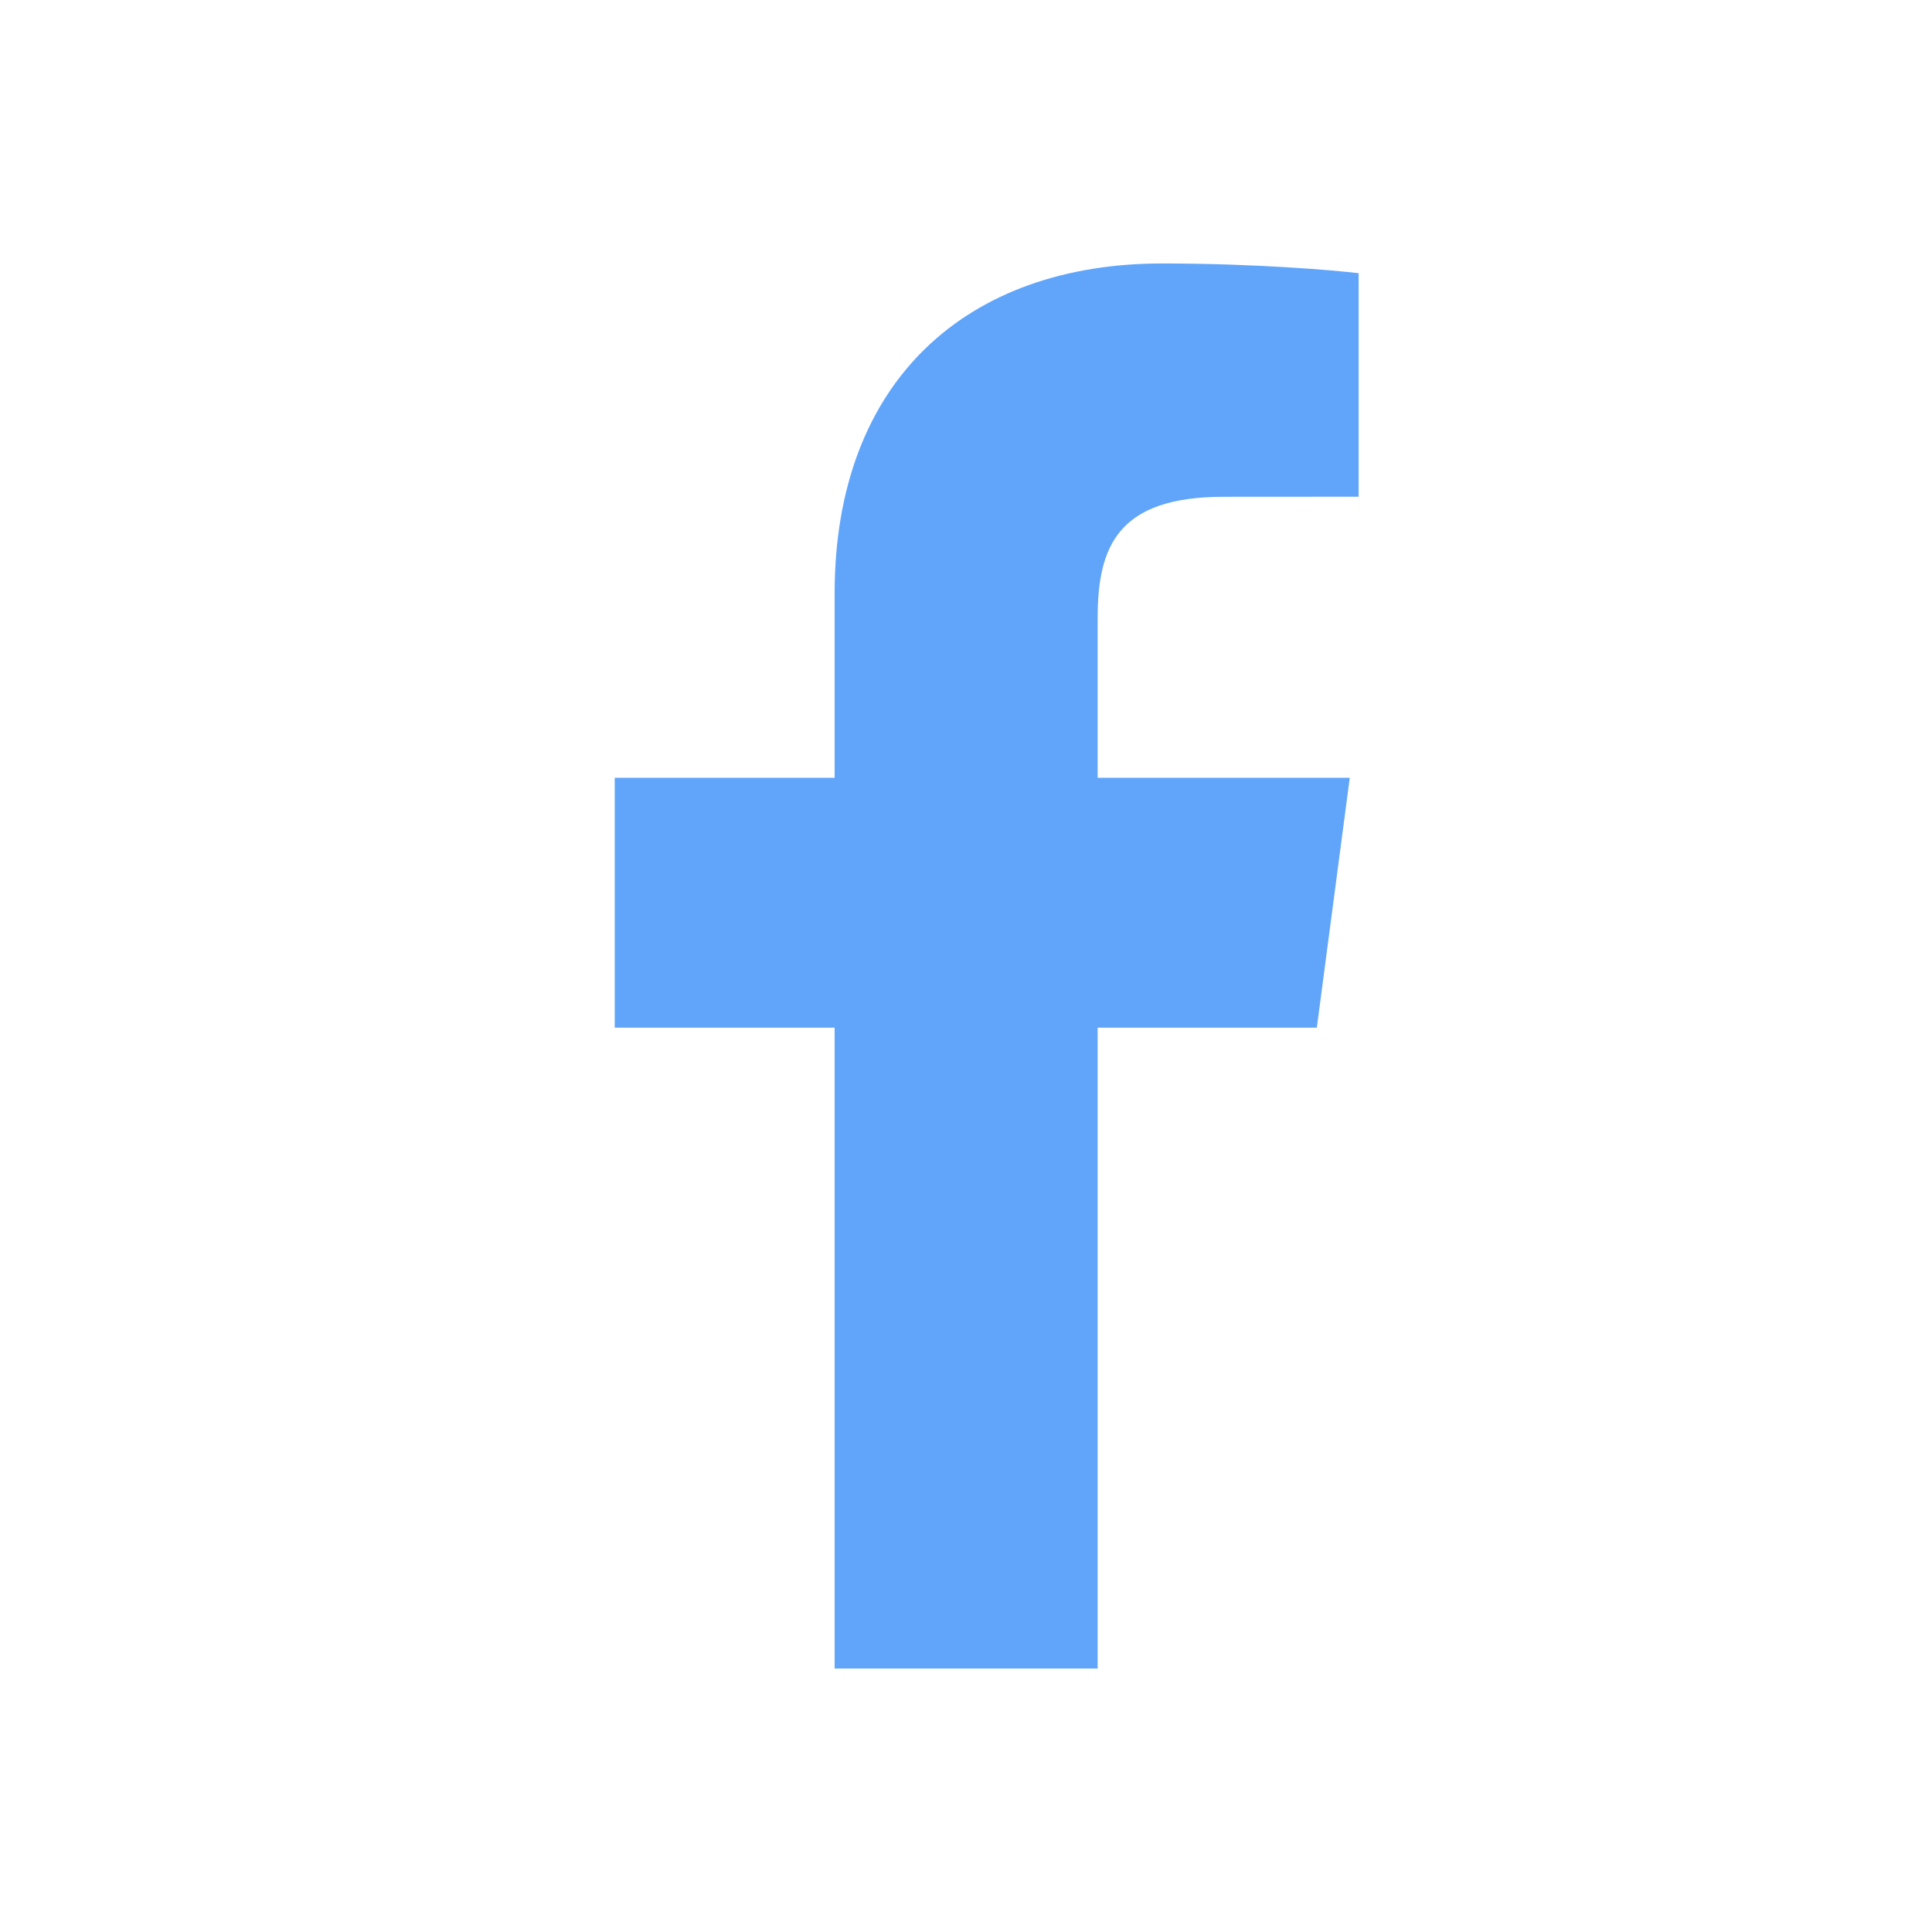
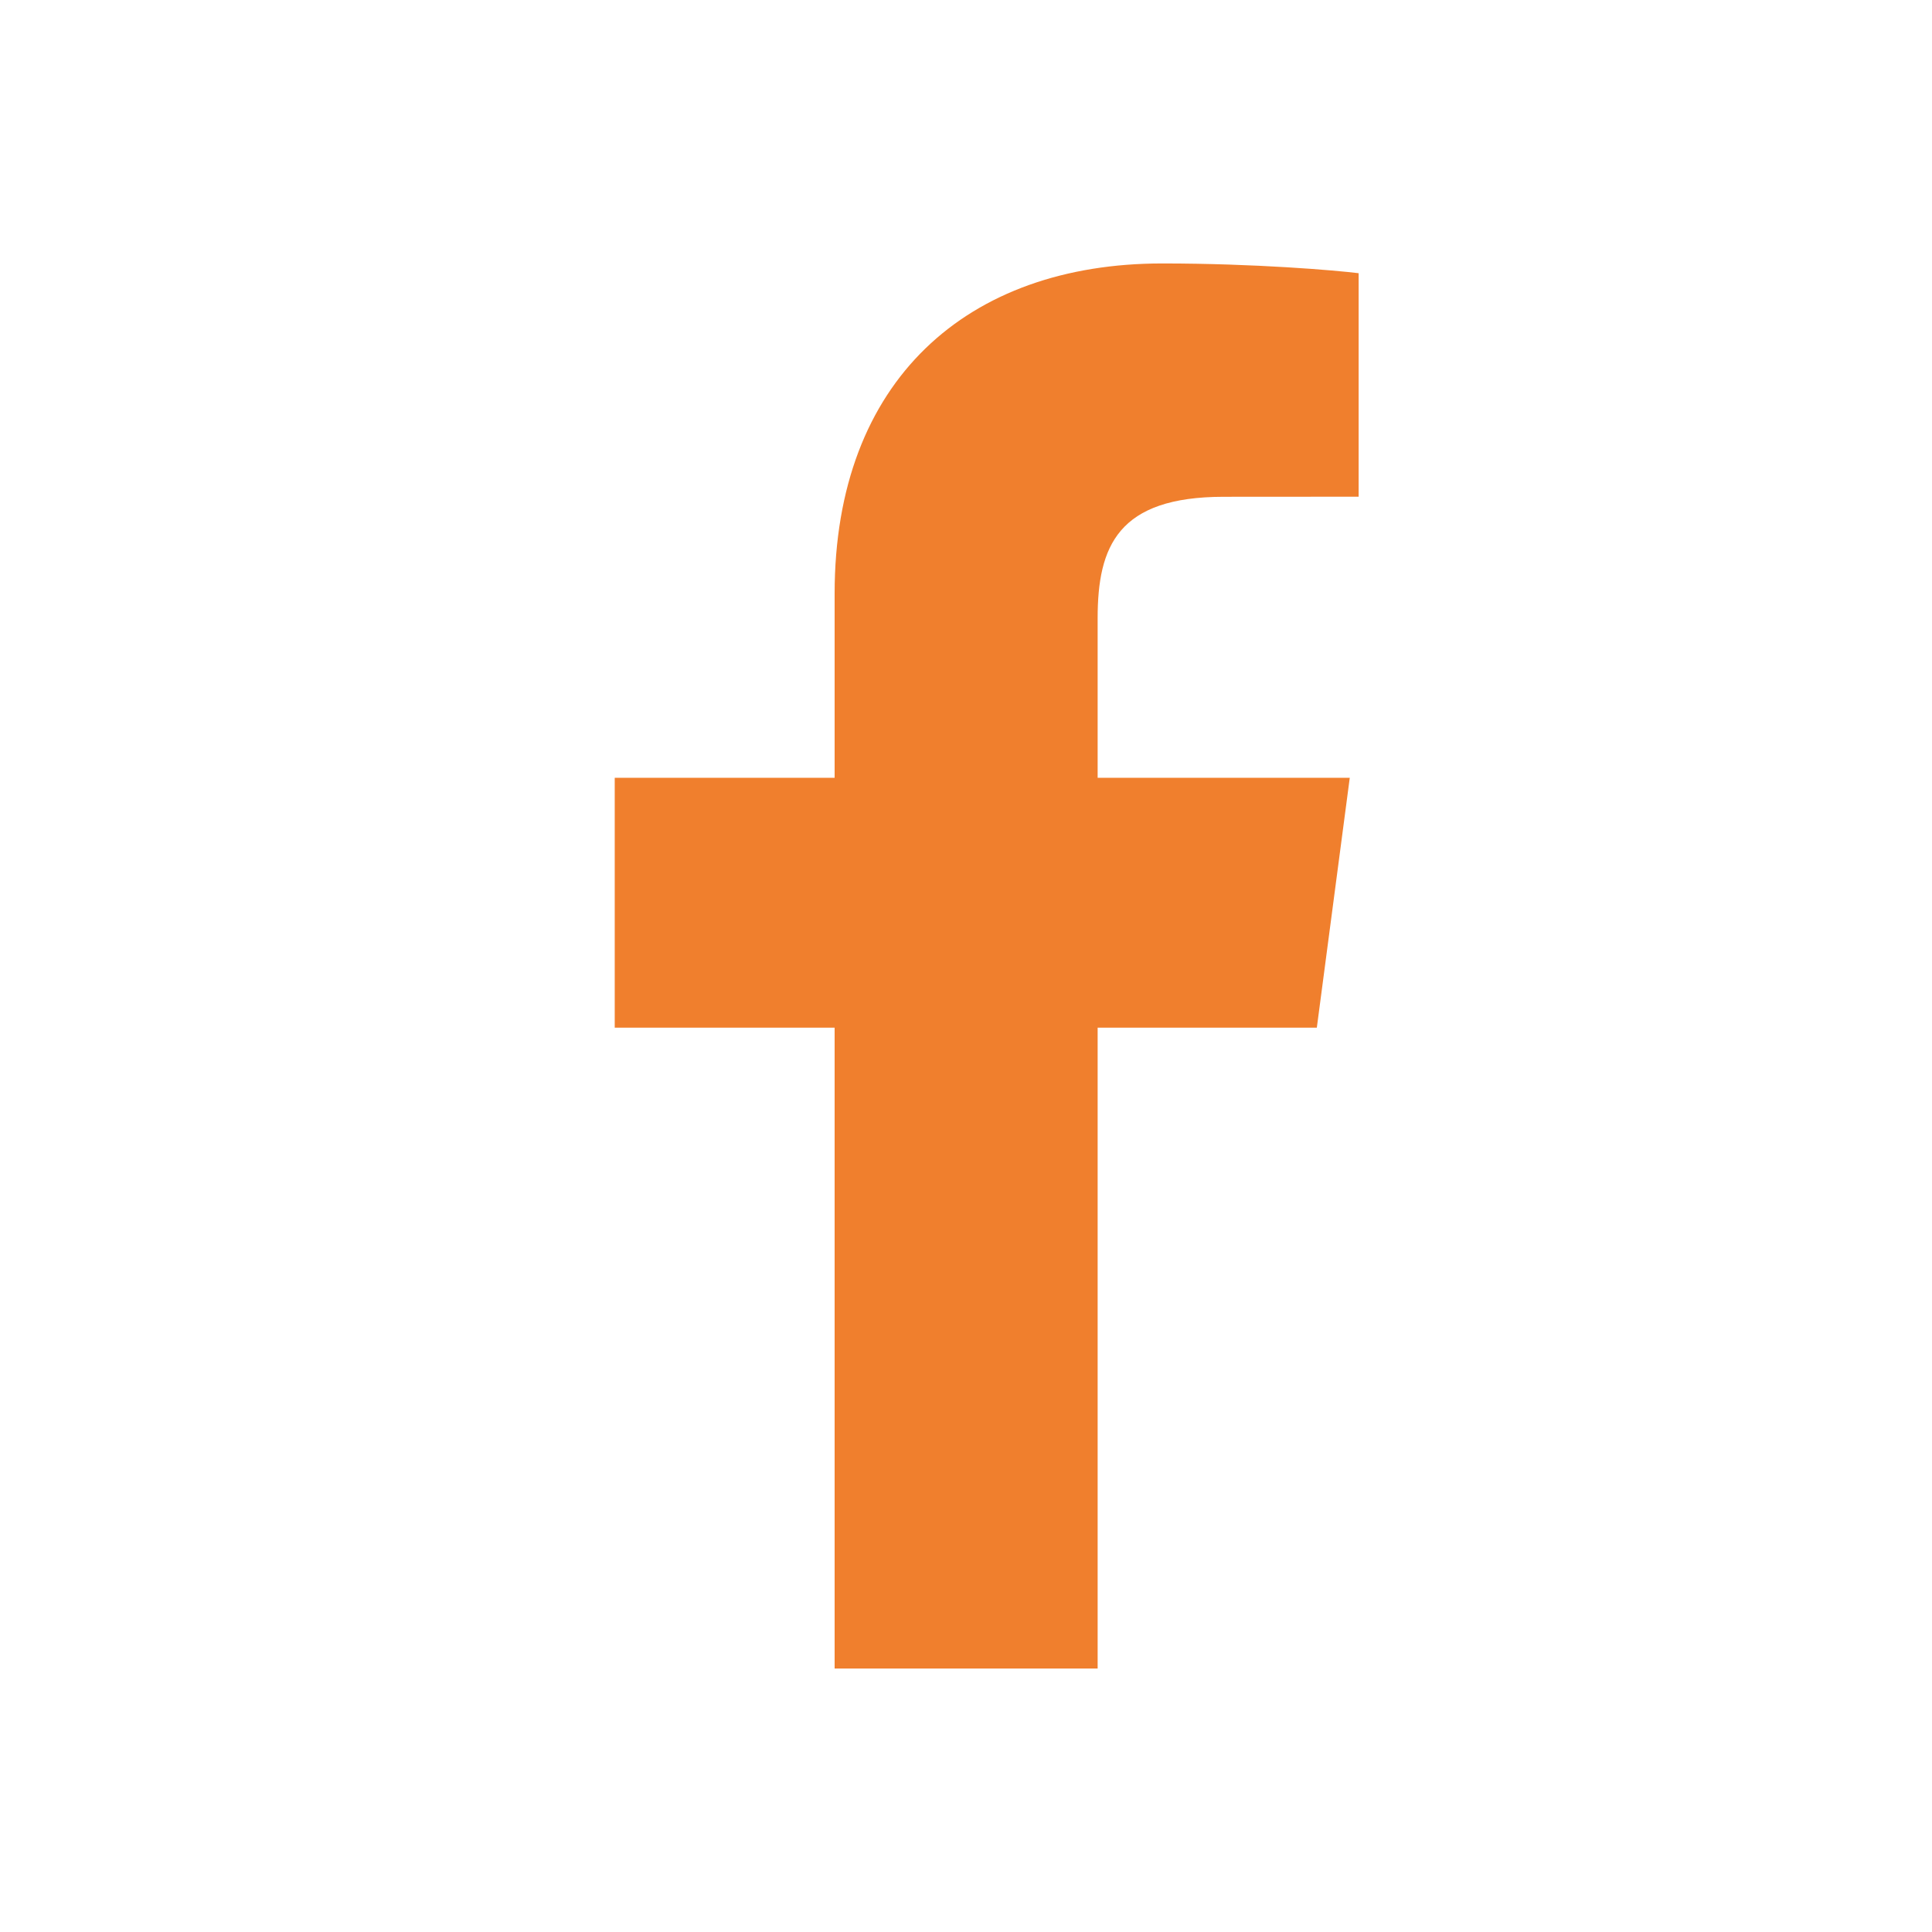
<svg xmlns="http://www.w3.org/2000/svg" width="22" height="22" viewBox="0 0 22 22" fill="none">
-   <path fill-rule="evenodd" clip-rule="evenodd" d="M12.499 19V11.702H14.995L15.37 8.857H12.499V7.041C12.499 6.218 12.731 5.657 13.936 5.657L15.471 5.656V3.111C15.205 3.078 14.294 3 13.234 3C11.02 3 9.504 4.326 9.504 6.759V8.857H7V11.702H9.504V19H12.499Z" fill="#60a5fa" />
+   <path fill-rule="evenodd" clip-rule="evenodd" d="M12.499 19V11.702H14.995L15.37 8.857H12.499V7.041C12.499 6.218 12.731 5.657 13.936 5.657L15.471 5.656V3.111C15.205 3.078 14.294 3 13.234 3C11.02 3 9.504 4.326 9.504 6.759V8.857H7V11.702H9.504V19H12.499Z" fill="#f07f2d" />
  <mask id="mask0" mask-type="alpha" maskUnits="userSpaceOnUse" x="7" y="3" width="9" height="16">
-     <path fill-rule="evenodd" clip-rule="evenodd" d="M12.499 19V11.702H14.995L15.37 8.857H12.499V7.041C12.499 6.218 12.731 5.657 13.936 5.657L15.471 5.656V3.111C15.205 3.078 14.294 3 13.234 3C11.02 3 9.504 4.326 9.504 6.759V8.857H7V11.702H9.504V19H12.499Z" fill="#60a5fa" />
+     <path fill-rule="evenodd" clip-rule="evenodd" d="M12.499 19V11.702H14.995L15.37 8.857H12.499V7.041C12.499 6.218 12.731 5.657 13.936 5.657L15.471 5.656V3.111C15.205 3.078 14.294 3 13.234 3C11.02 3 9.504 4.326 9.504 6.759V8.857H7V11.702H9.504V19H12.499Z" fill="#f07f2d" />
  </mask>
  <g mask="url(#mask0)">
</g>
</svg>
